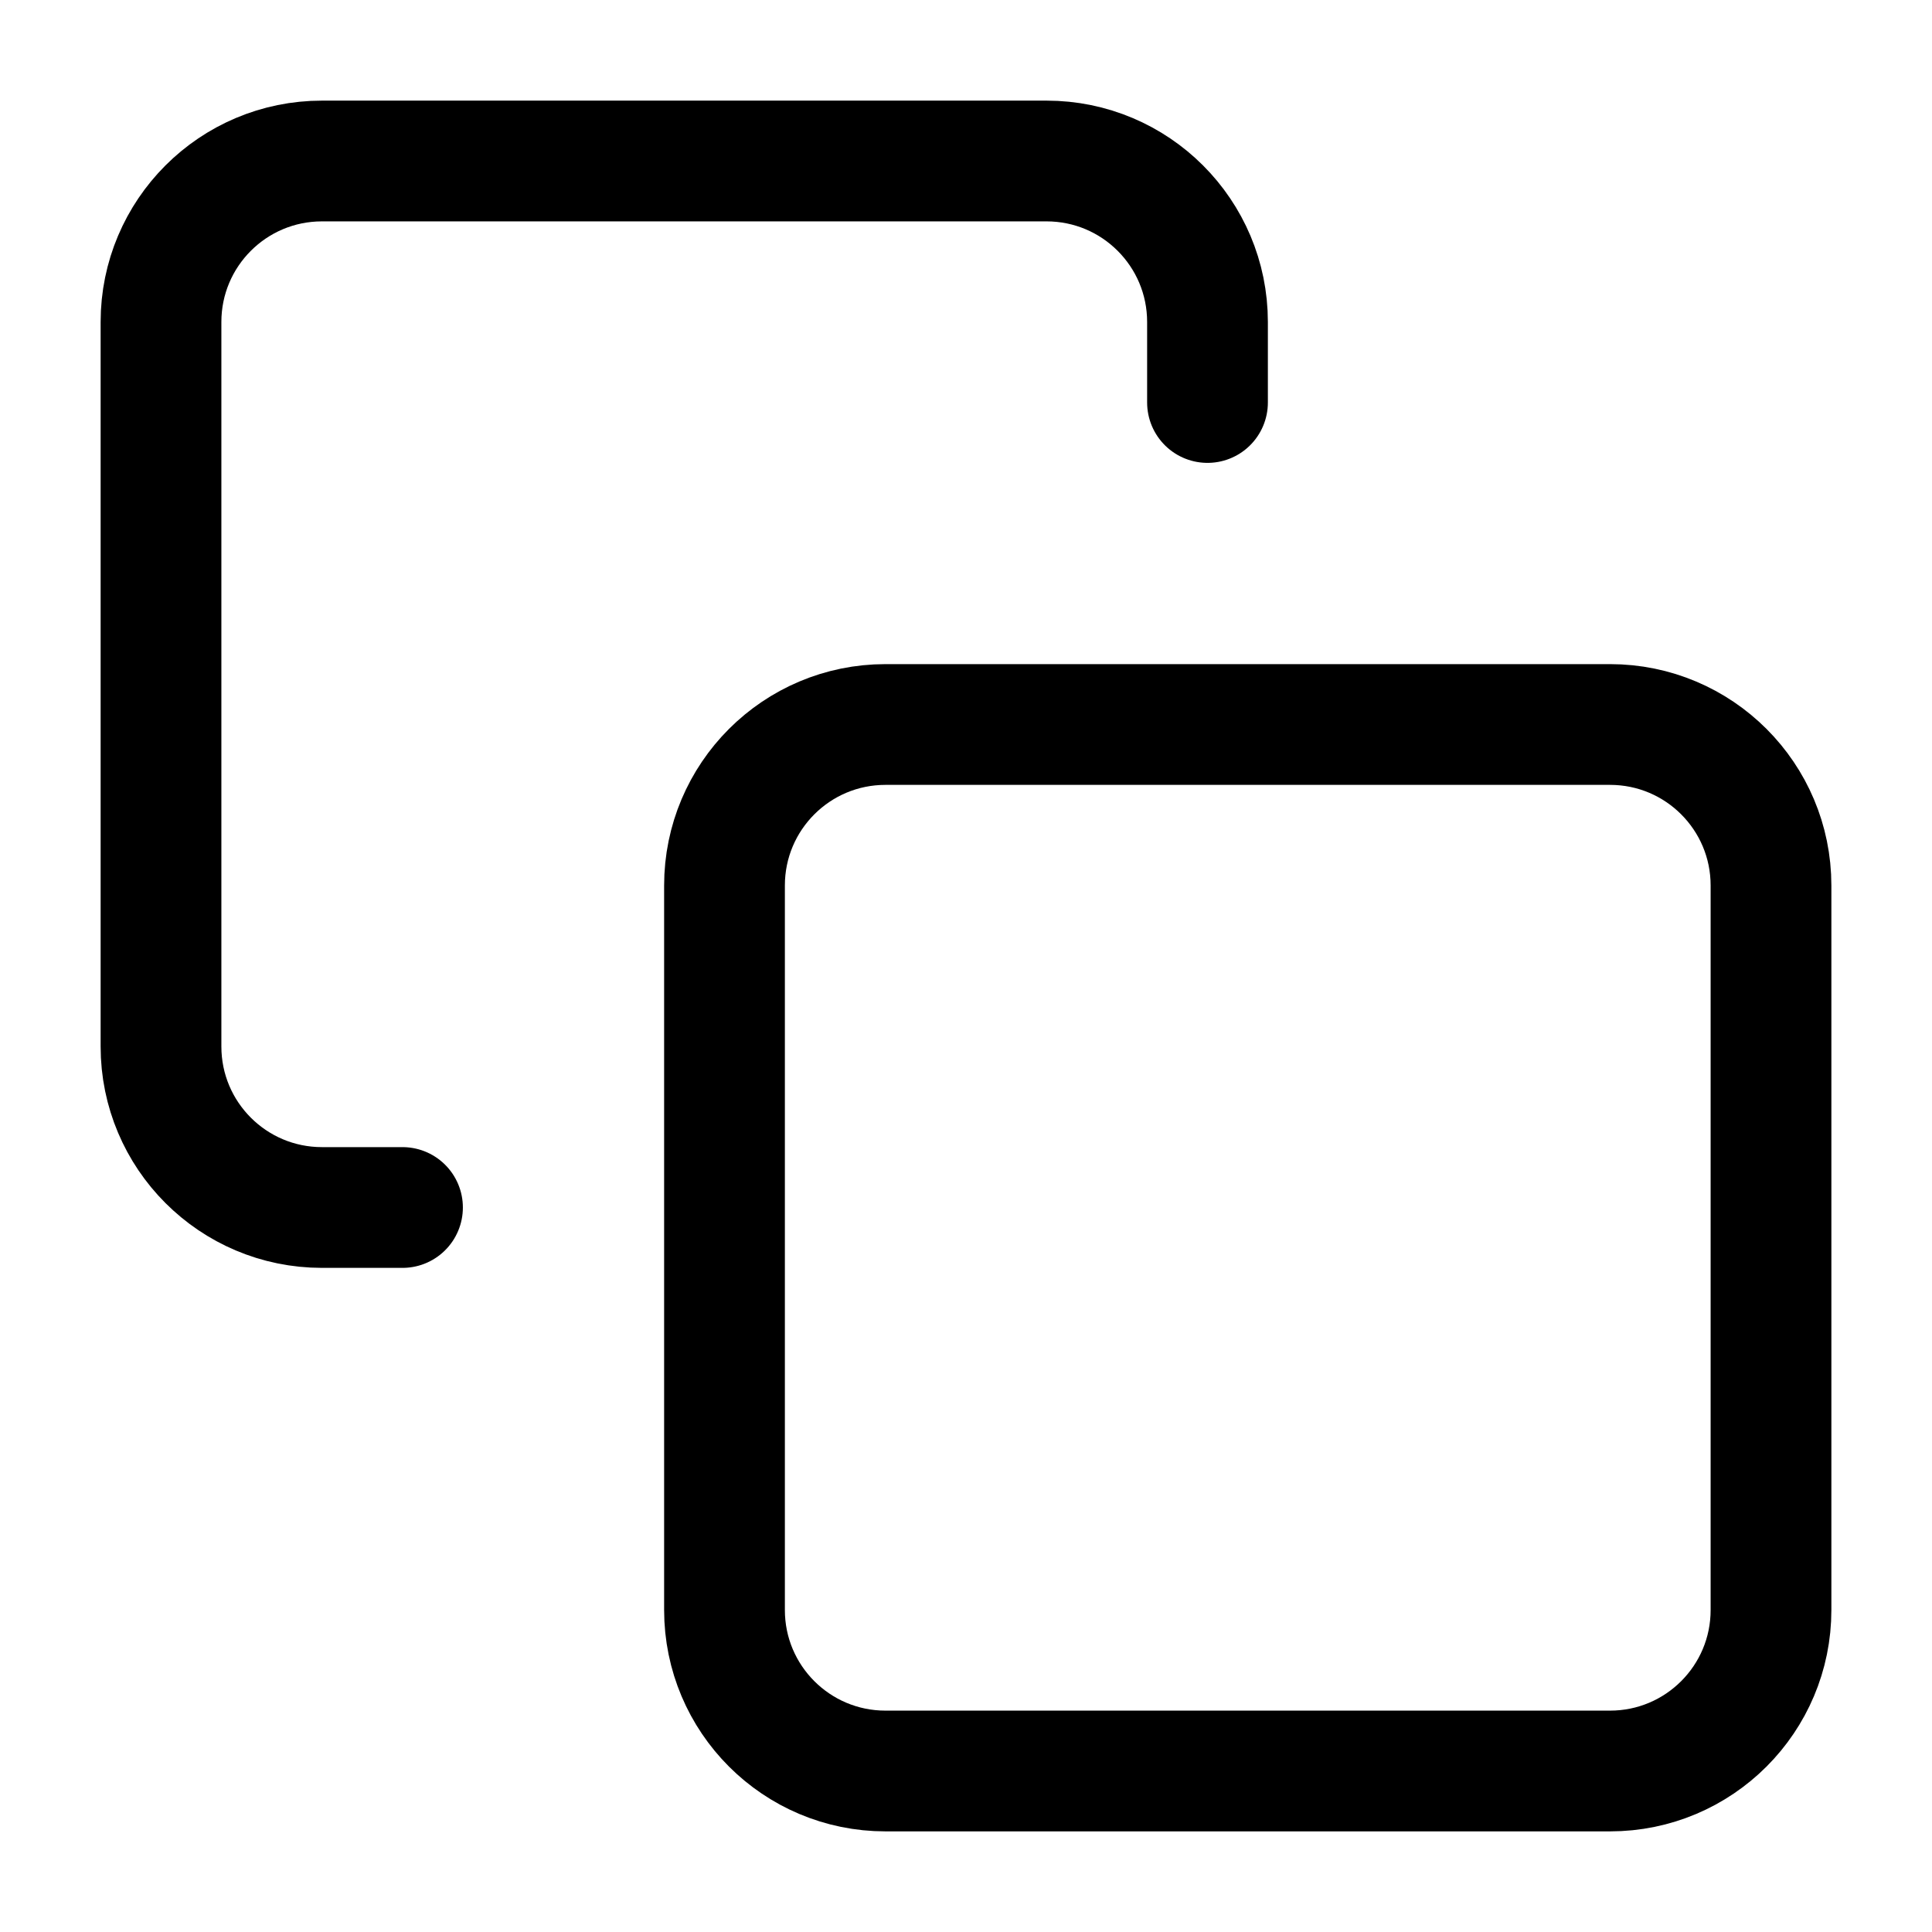
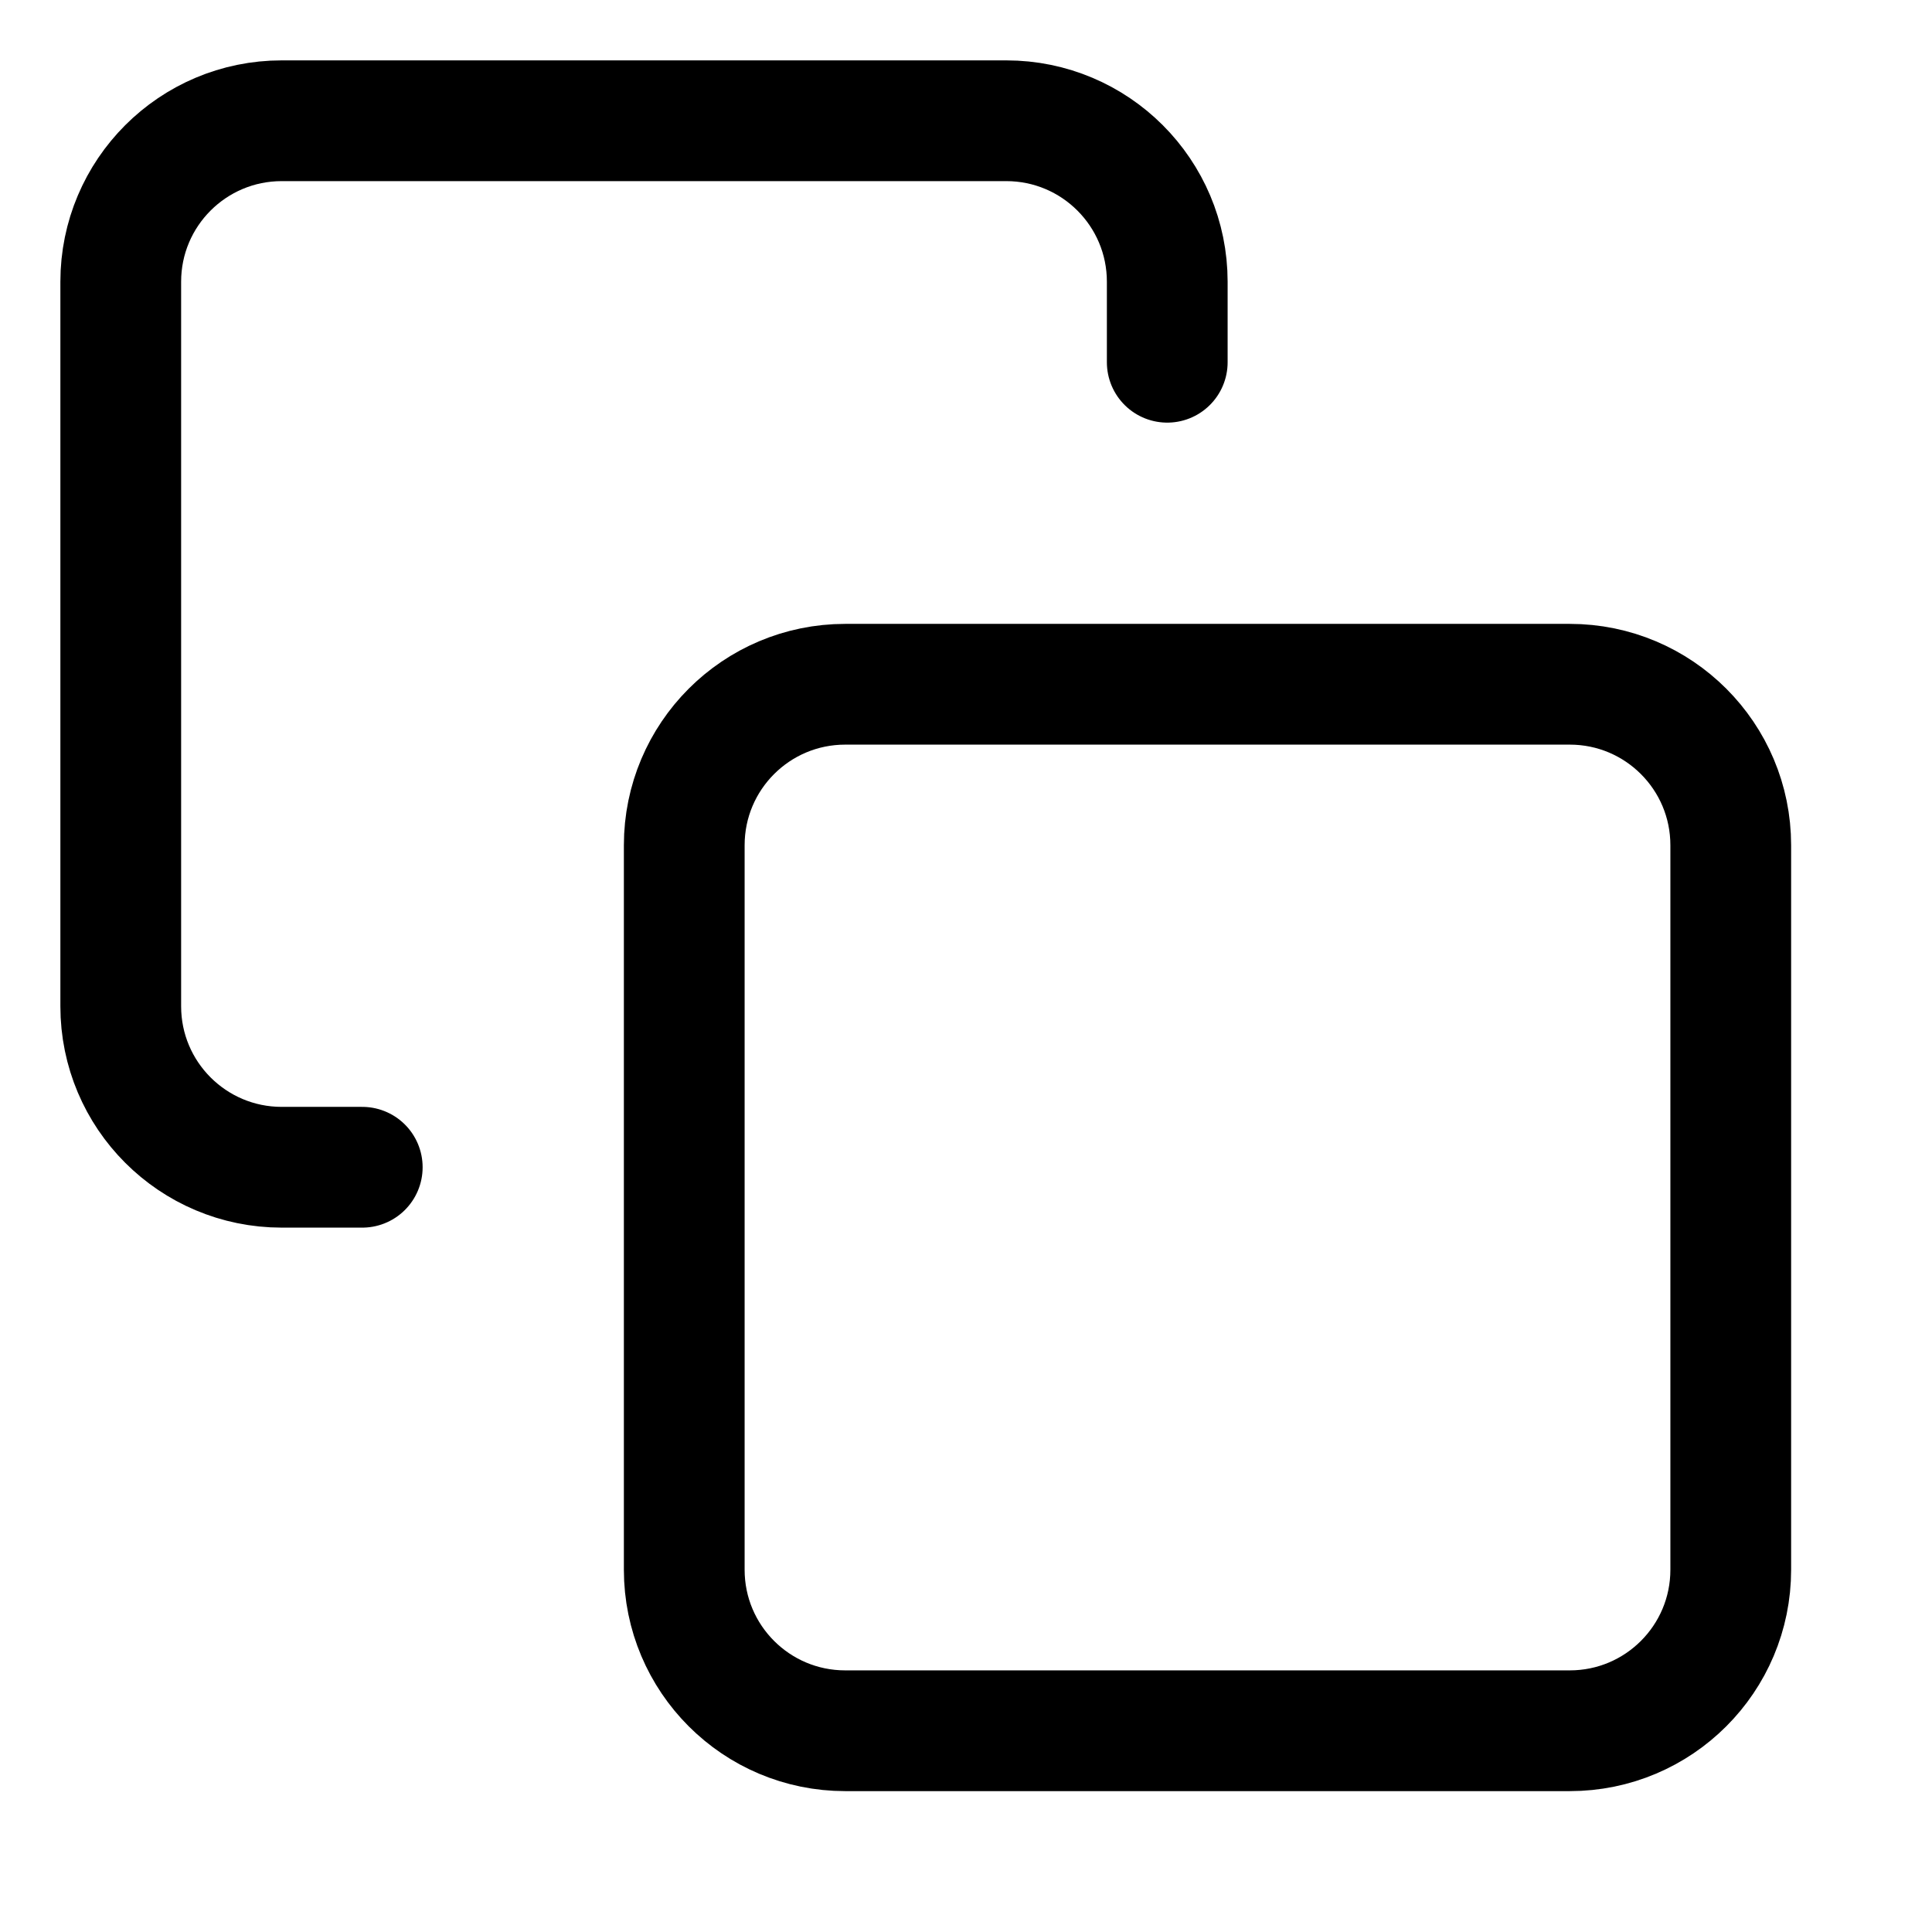
- <svg xmlns="http://www.w3.org/2000/svg" width="24" height="24" viewBox="0 0 24 24" fill="none">
+ <svg xmlns="http://www.w3.org/2000/svg" width="24" height="24" viewBox="0.5 0.5 24 24" fill="none">
  <path d="M5 15H4C2.895 15 2 14.105 2 13V4C2 2.895 2.895 2 4 2H13C14.105 2 15 2.895 15 4V5M11 22H20C21.105 22 22 21.105 22 20V11C22 9.895 21.105 9 20 9H11C9.895 9 9 9.895 9 11V20C9 21.105 9.895 22 11 22Z" stroke="currentColor" stroke-width="1.5" stroke-linecap="round" stroke-linejoin="round" />
</svg>
